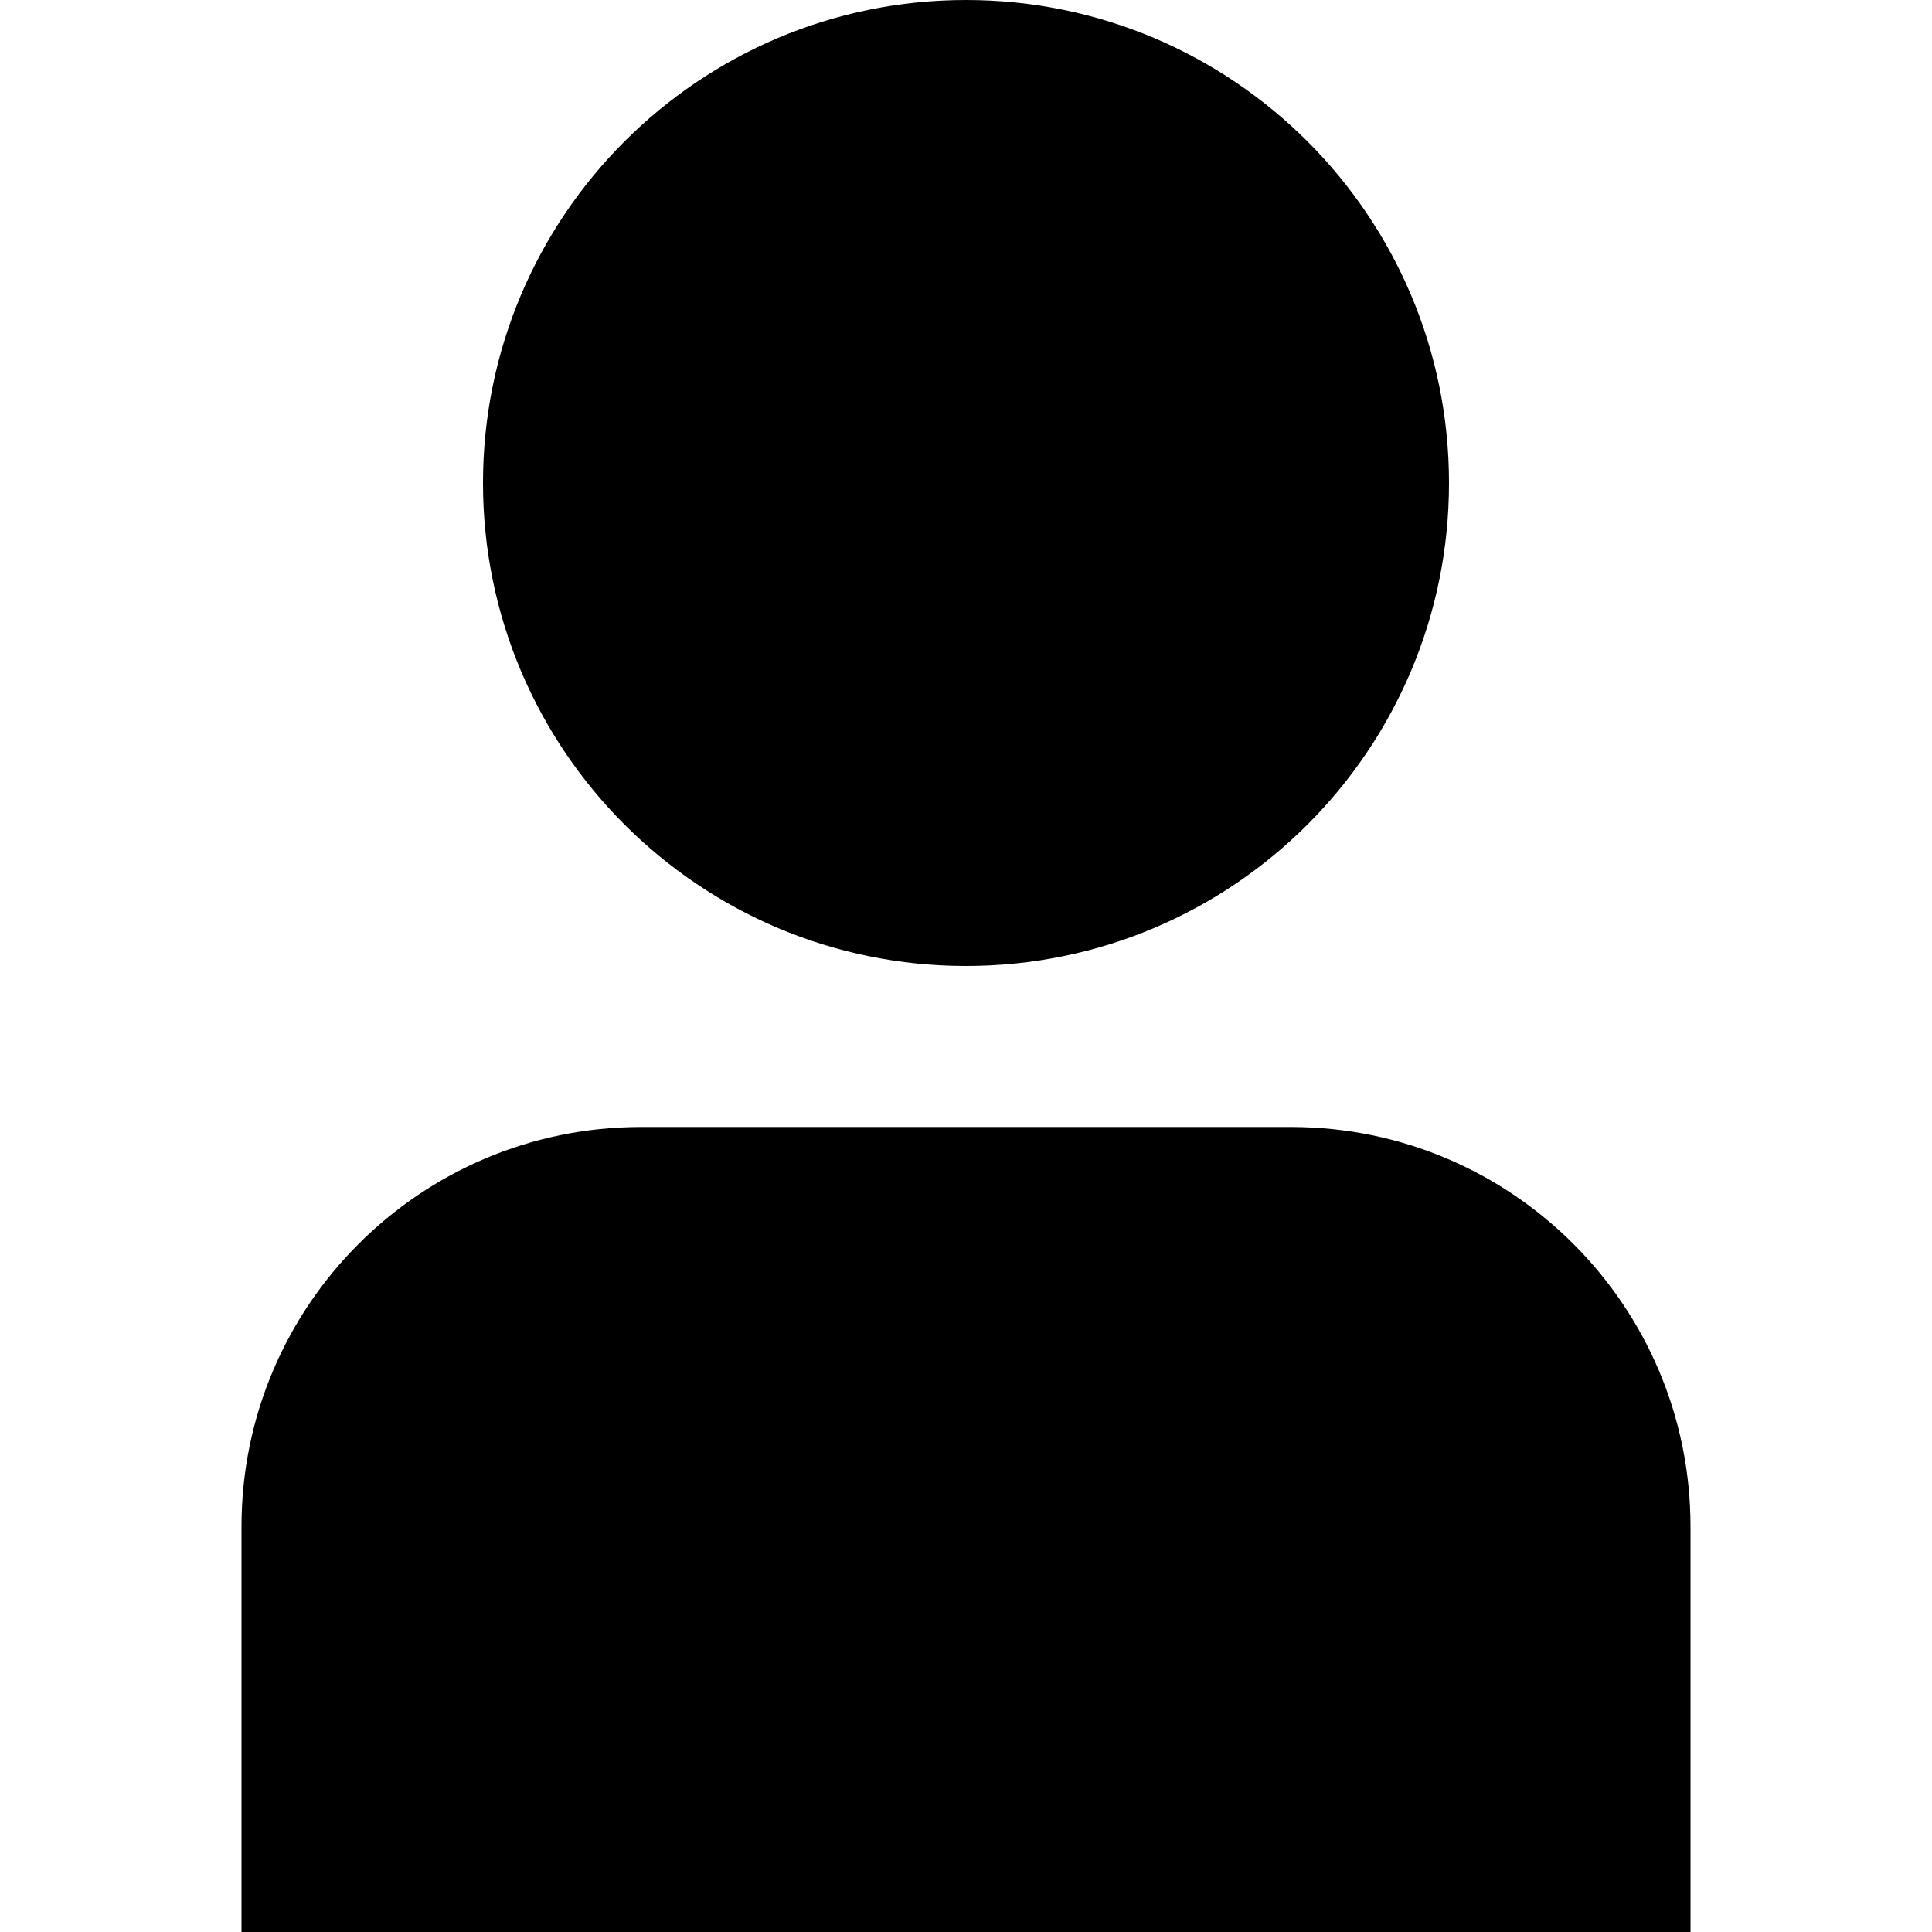
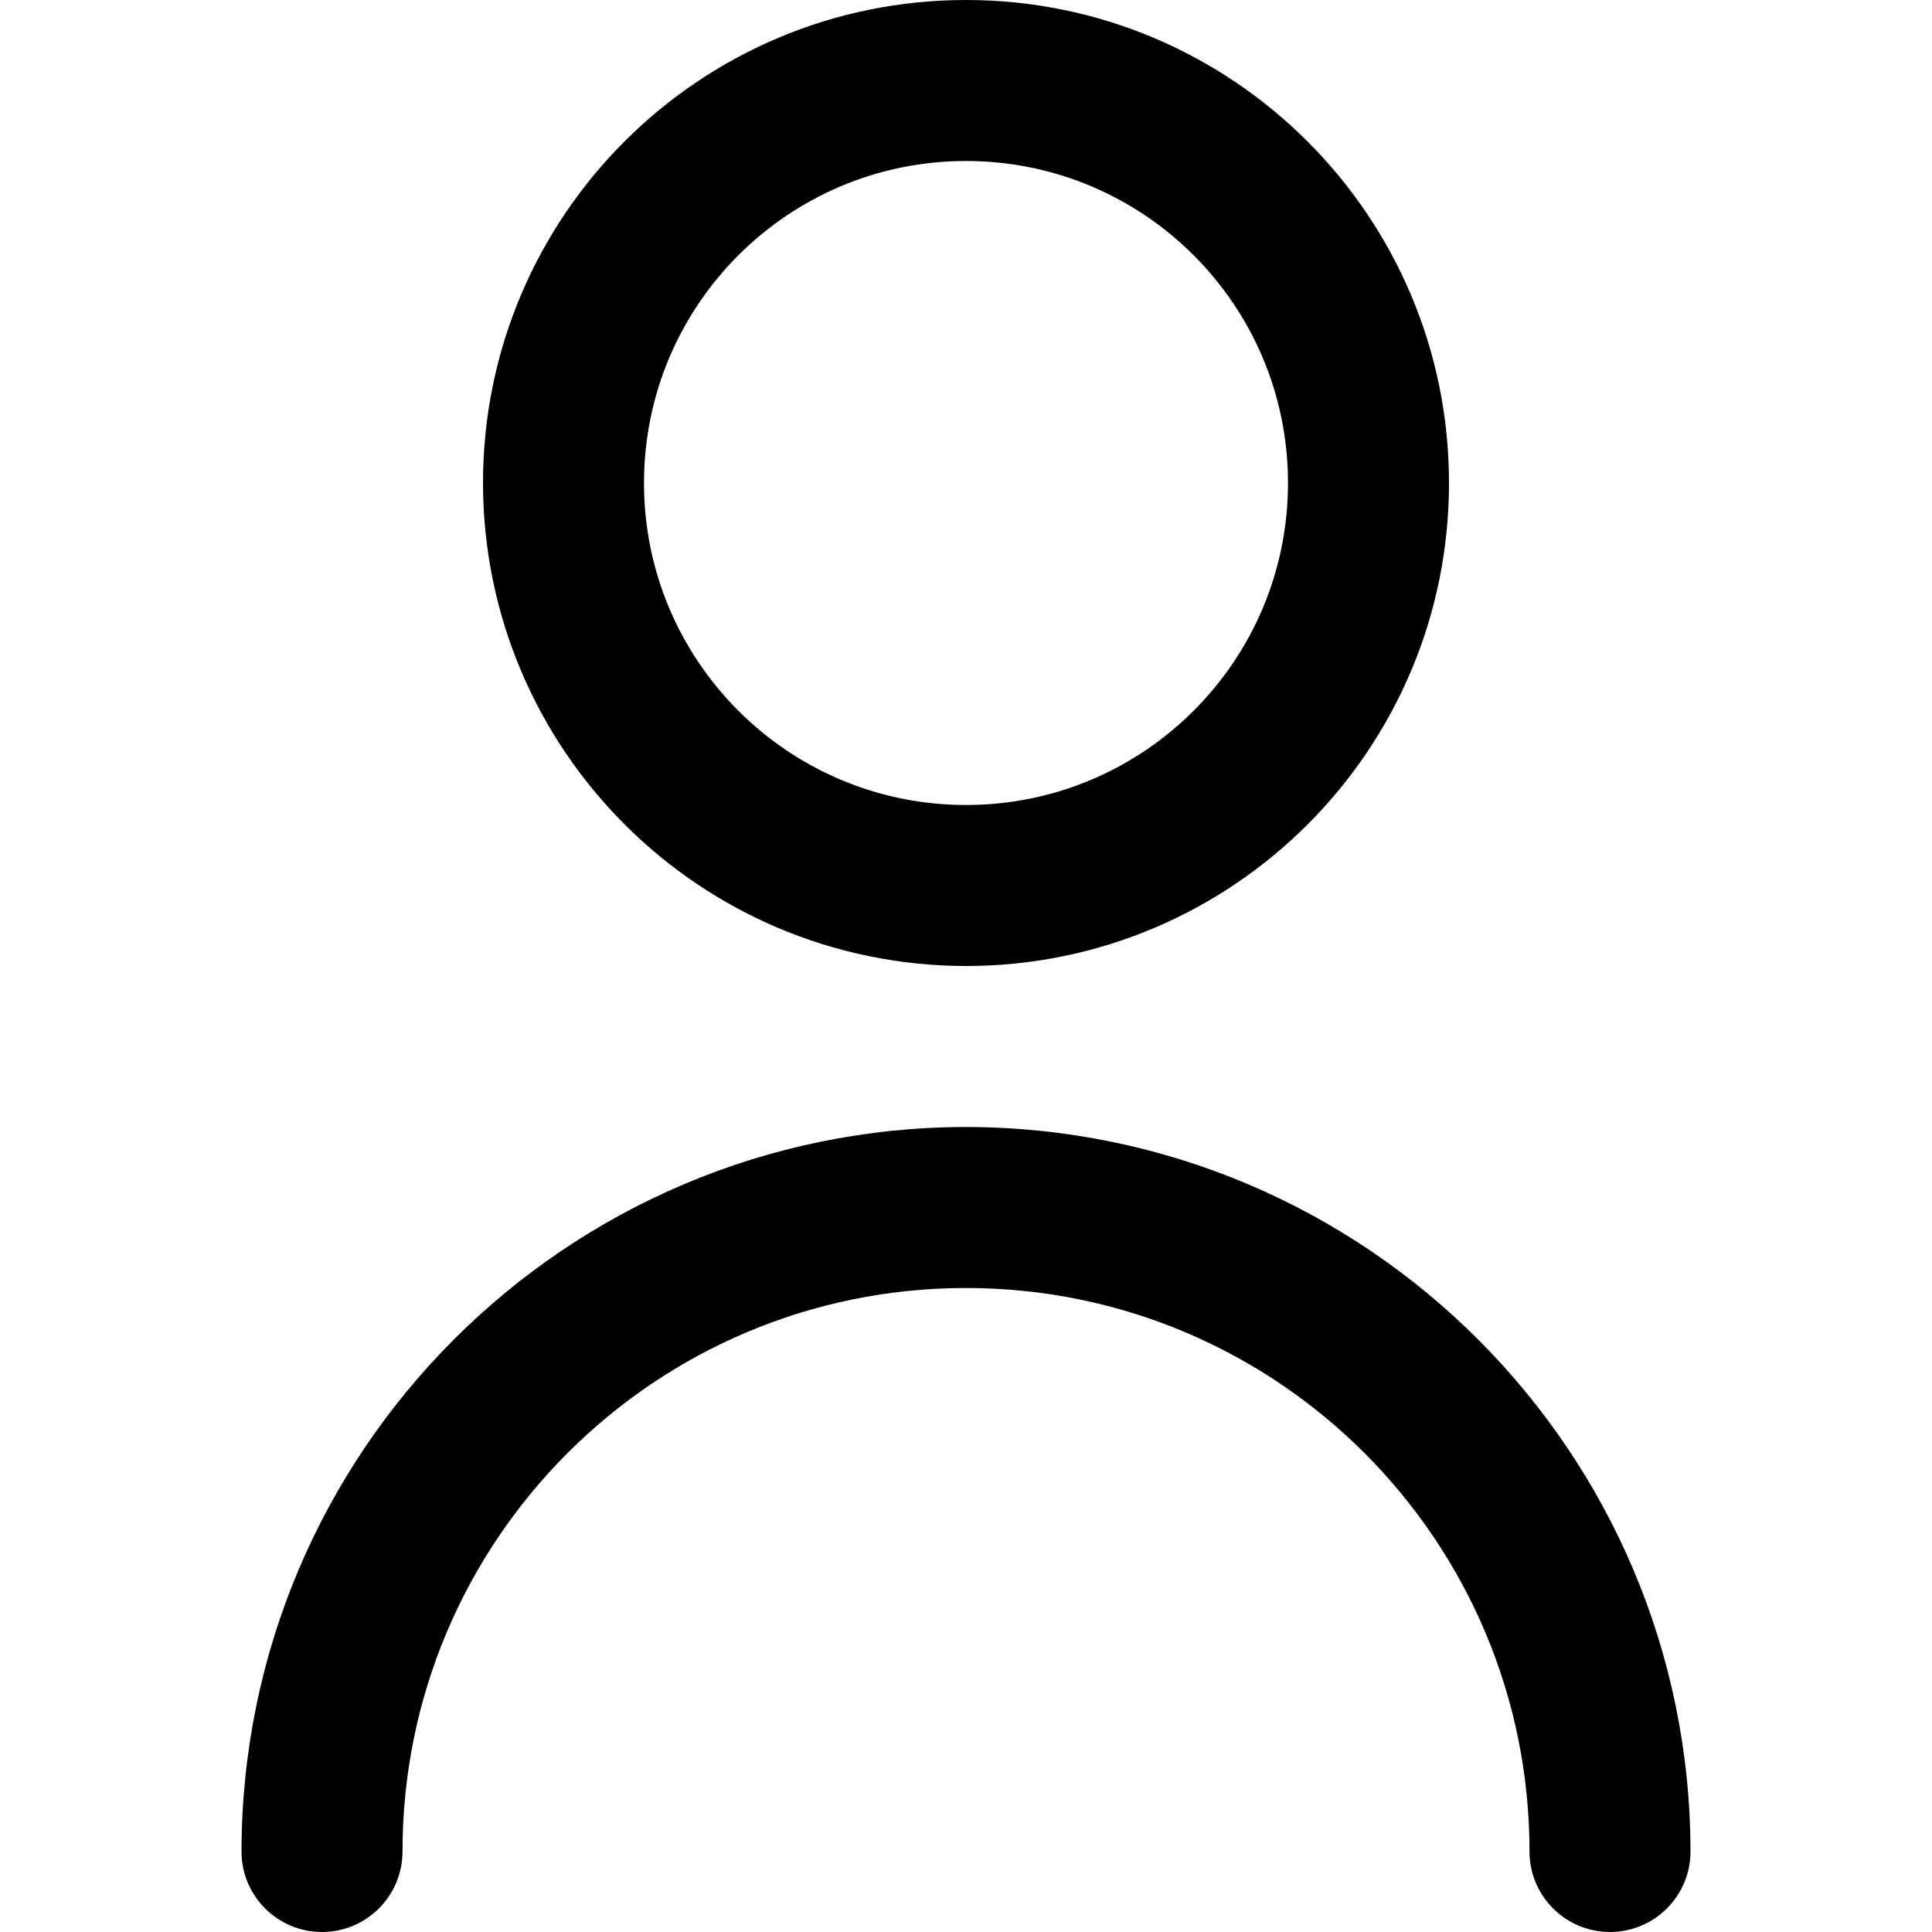
- <svg xmlns="http://www.w3.org/2000/svg" id="Layer_1" data-name="Layer 1" viewBox="0 0 24 24" width="512" height="512">
-   <path d="M16.043,14H7.957A4.963,4.963,0,0,0,3,18.957V24H21V18.957A4.963,4.963,0,0,0,16.043,14Z" />
-   <circle cx="12" cy="6" r="6" />
+ <svg xmlns="http://www.w3.org/2000/svg" id="Outline" viewBox="0 0 24 24" width="512" height="512">
+   <path d="M12,12A6,6,0,1,0,6,6,6.006,6.006,0,0,0,12,12ZM12,2A4,4,0,1,1,8,6,4,4,0,0,1,12,2Z" />
+   <path d="M12,14a9.01,9.01,0,0,0-9,9,1,1,0,0,0,2,0,7,7,0,0,1,14,0,1,1,0,0,0,2,0A9.01,9.01,0,0,0,12,14Z" />
</svg>
